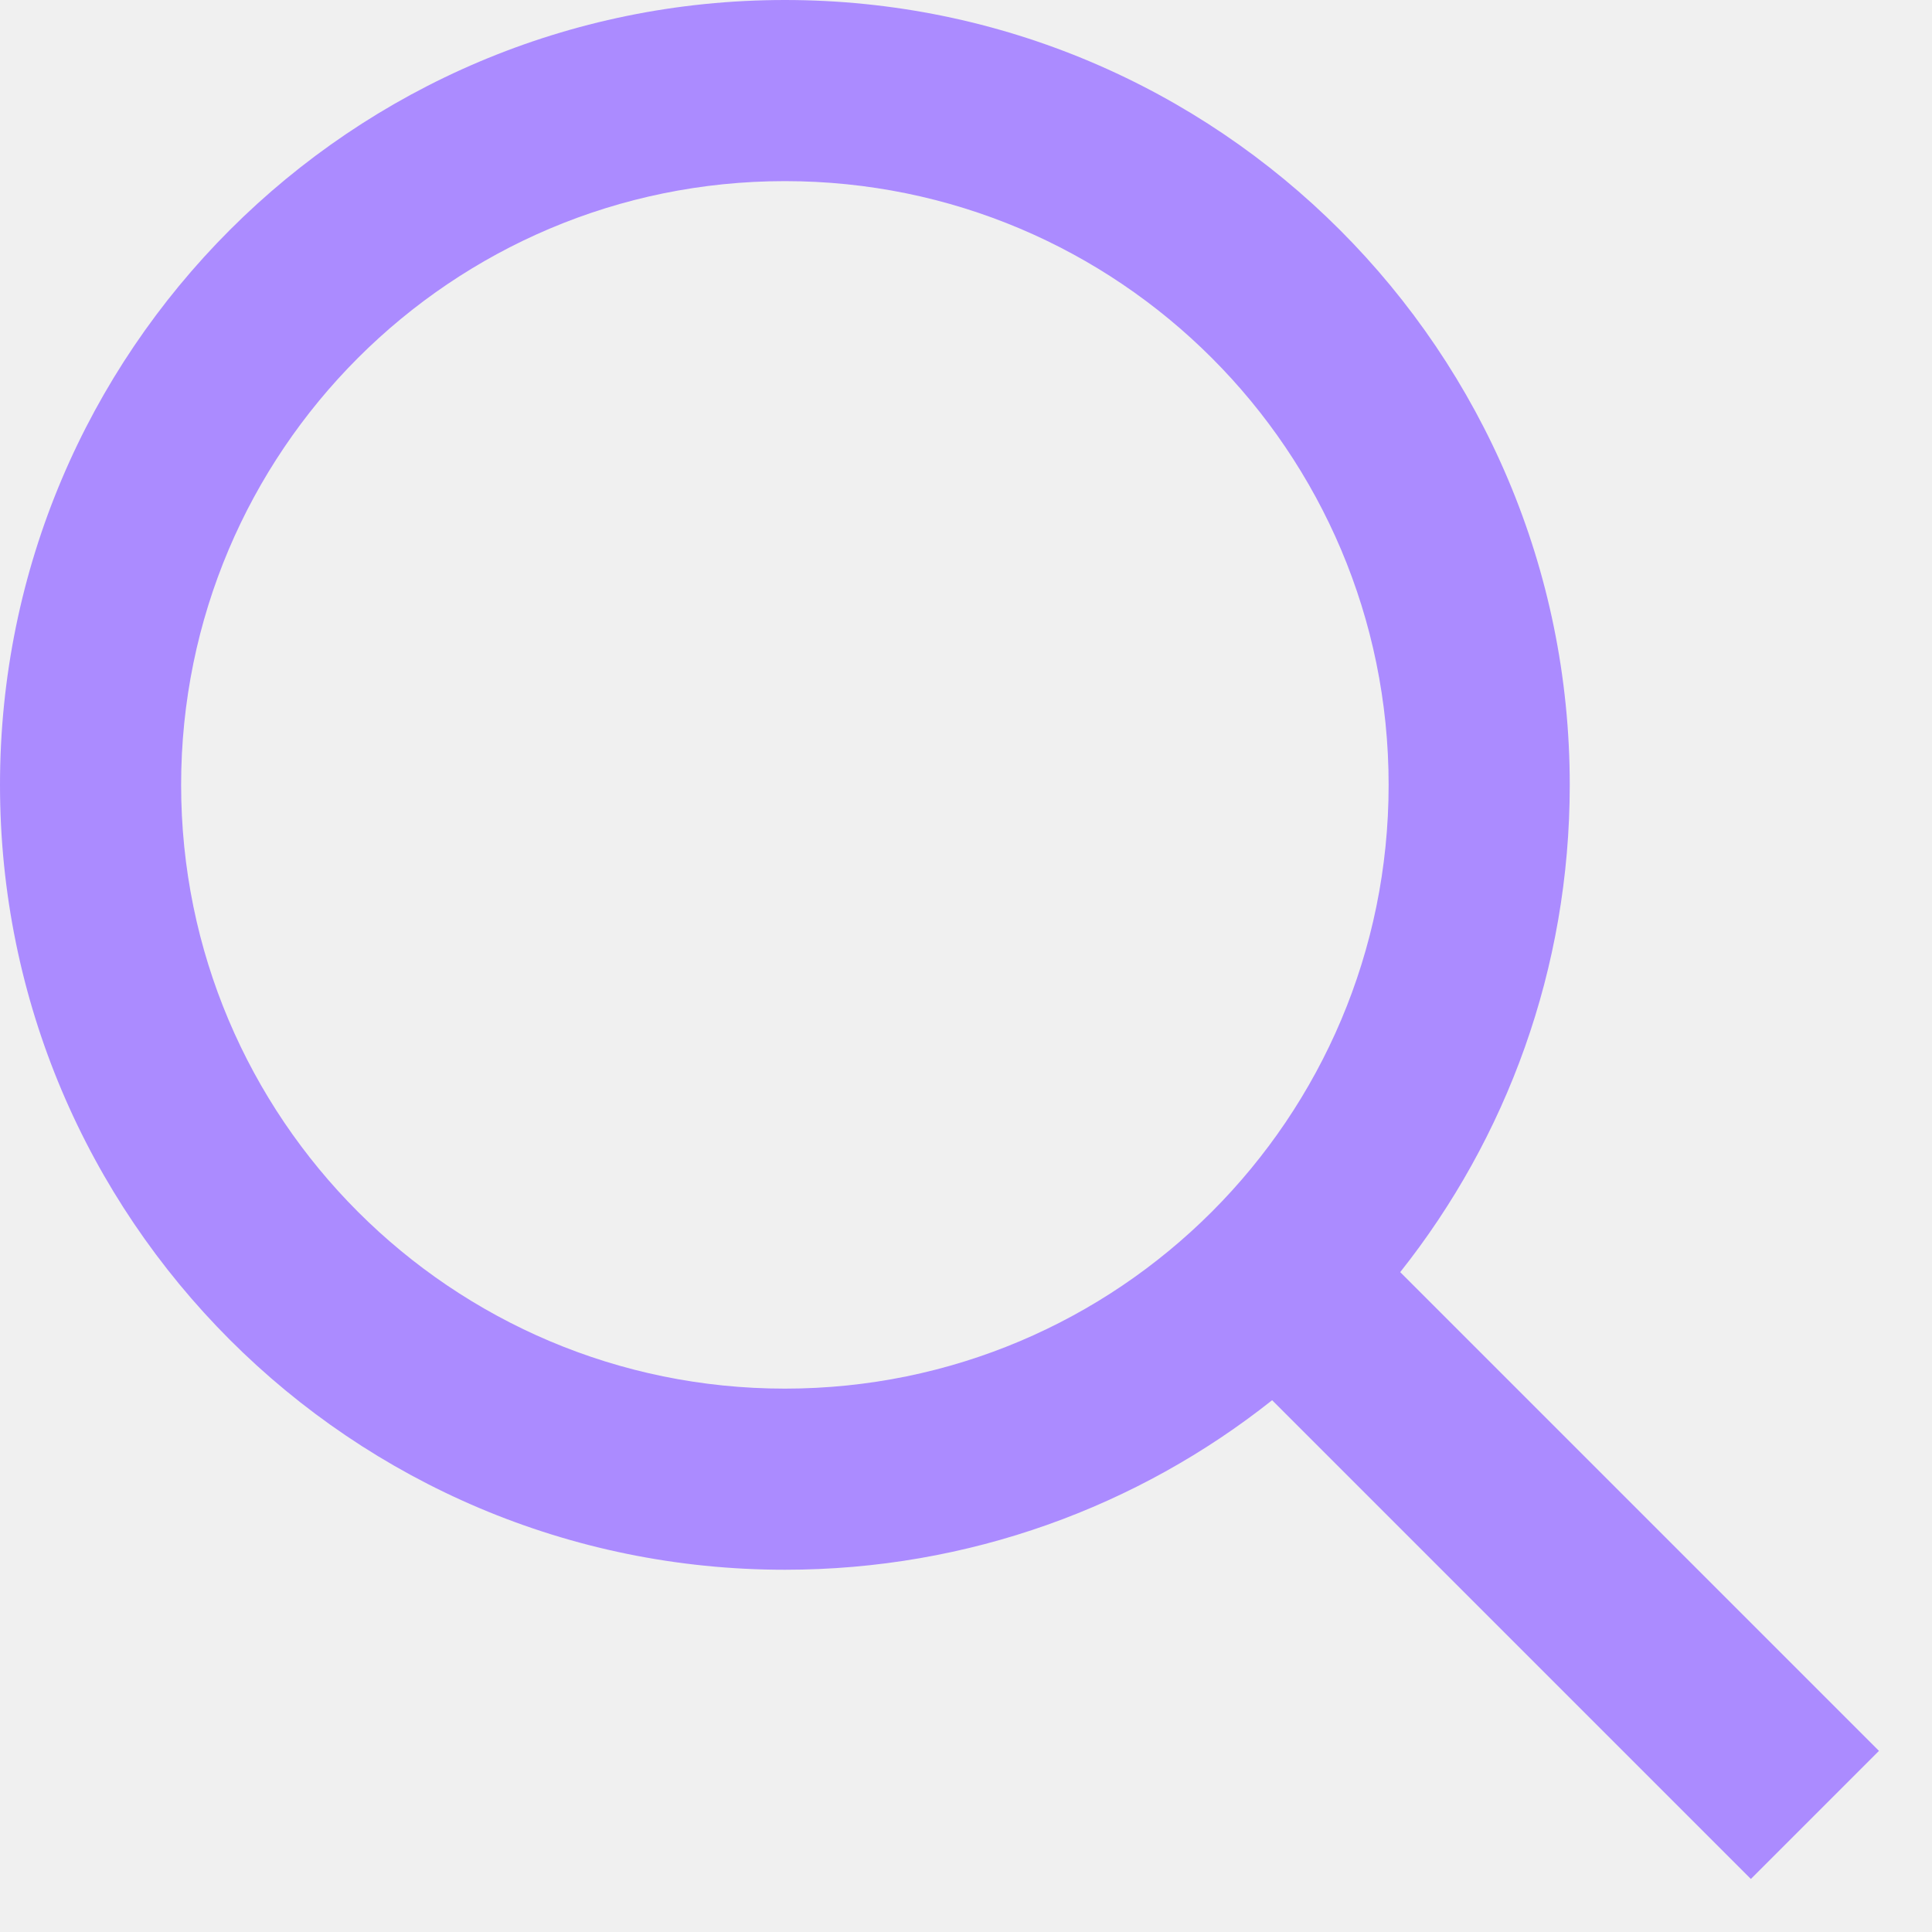
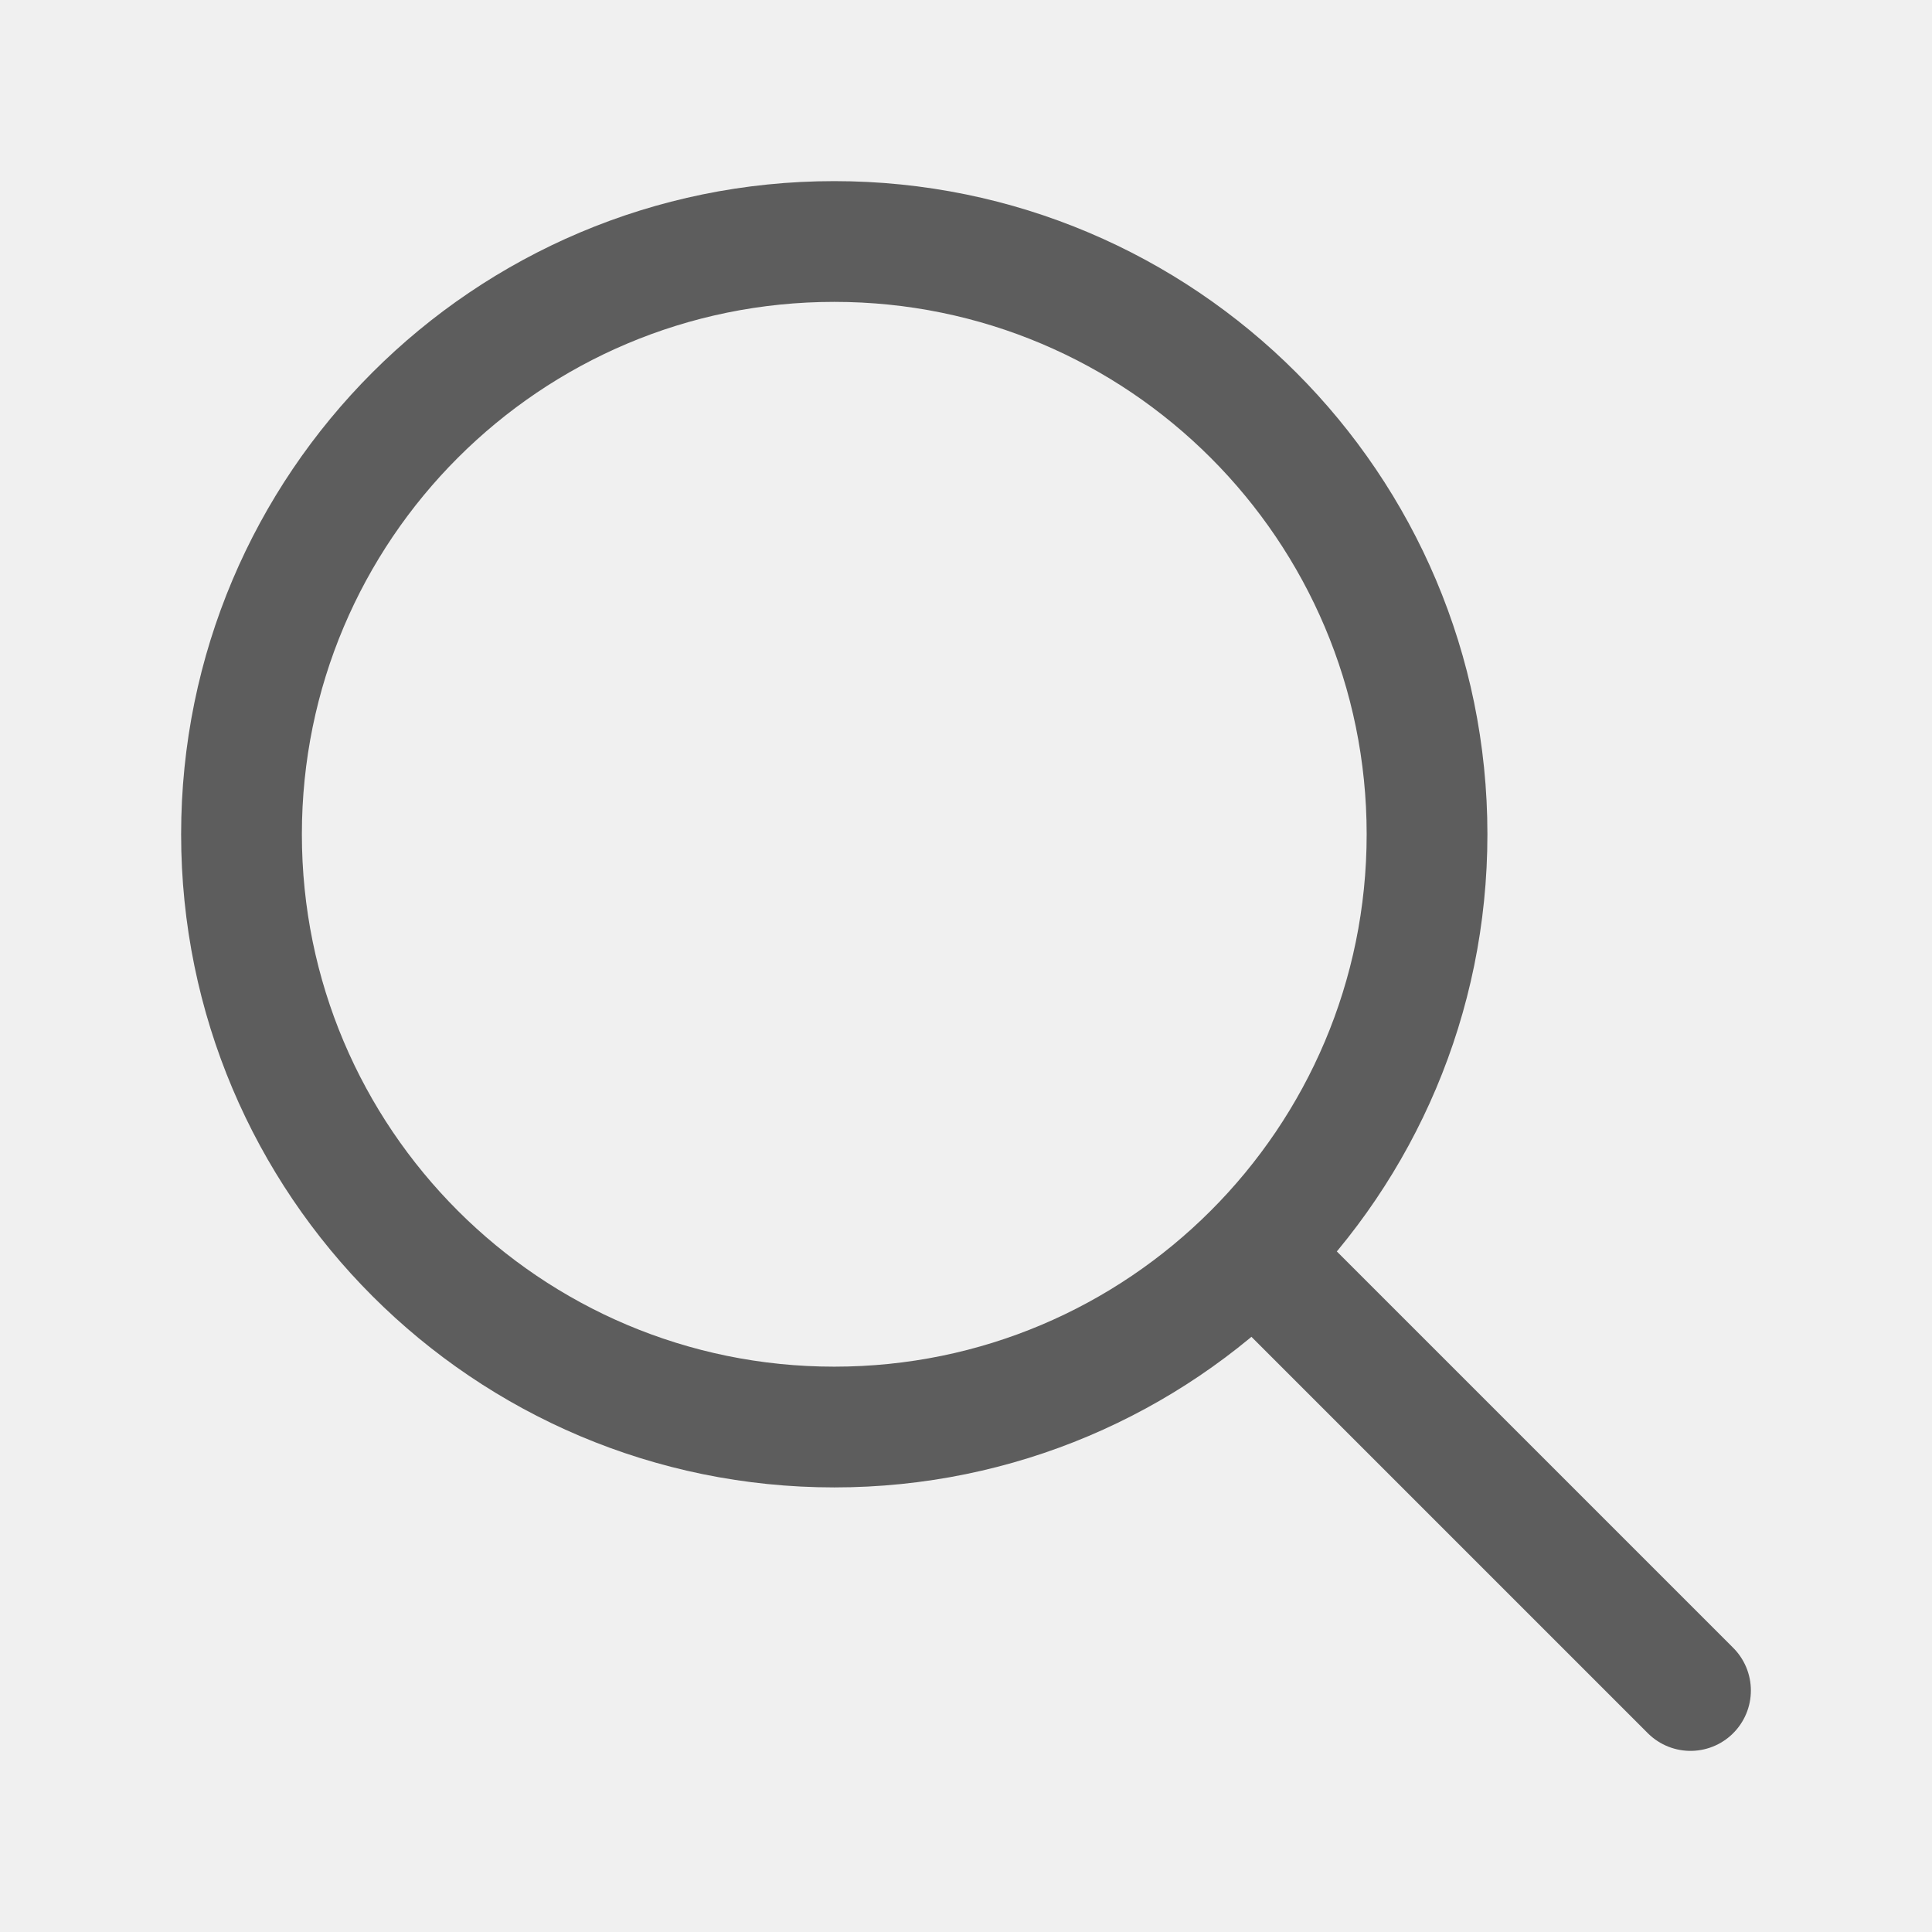
- <svg xmlns="http://www.w3.org/2000/svg" width="20" height="20" viewBox="0 0 20 20" fill="none">
-   <g clip-path="url(#clip0_188392_3)">
-     <path fill-rule="evenodd" clip-rule="evenodd" d="M1.875 8.125C1.875 4.673 4.673 1.875 8.125 1.875C11.577 1.875 14.375 4.673 14.375 8.125C14.375 11.577 11.577 14.375 8.125 14.375C4.673 14.375 1.875 11.577 1.875 8.125ZM8.125 0C3.638 0 0 3.638 0 8.125C0 12.612 3.638 16.25 8.125 16.25C10.031 16.25 11.784 15.594 13.169 14.495L17.462 18.788L18.125 19.451L19.451 18.125L18.788 17.462L14.495 13.169C15.594 11.784 16.25 10.031 16.25 8.125C16.25 3.638 12.612 0 8.125 0Z" fill="#AB8BFF" />
+ <svg xmlns="http://www.w3.org/2000/svg" width="800px" height="800px" viewBox="0 0 512 512" fill="#ffffff" stroke="#ffffff">
+   <g id="SVGRepo_bgCarrier" stroke-width="0" />
+   <g id="SVGRepo_tracerCarrier" stroke-linecap="round" stroke-linejoin="round" />
+   <g id="SVGRepo_iconCarrier">
+     <path d="M221.09,64A157.09,157.09,0,1,0,378.18,221.09,157.1,157.1,0,0,0,221.09,64Z" style="fill:none;stroke:#5d5d5d;stroke-miterlimit:10;stroke-width:32px" />
+     <line x1="338.29" y1="338.29" x2="448" y2="448" style="fill:none;stroke:#5d5d5d;stroke-linecap:round;stroke-miterlimit:10;stroke-width:32px" />
  </g>
-   <defs>
-     <clipPath id="clip0_188392_3">
-       <rect width="20" height="20" fill="white" />
-     </clipPath>
-   </defs>
</svg>
